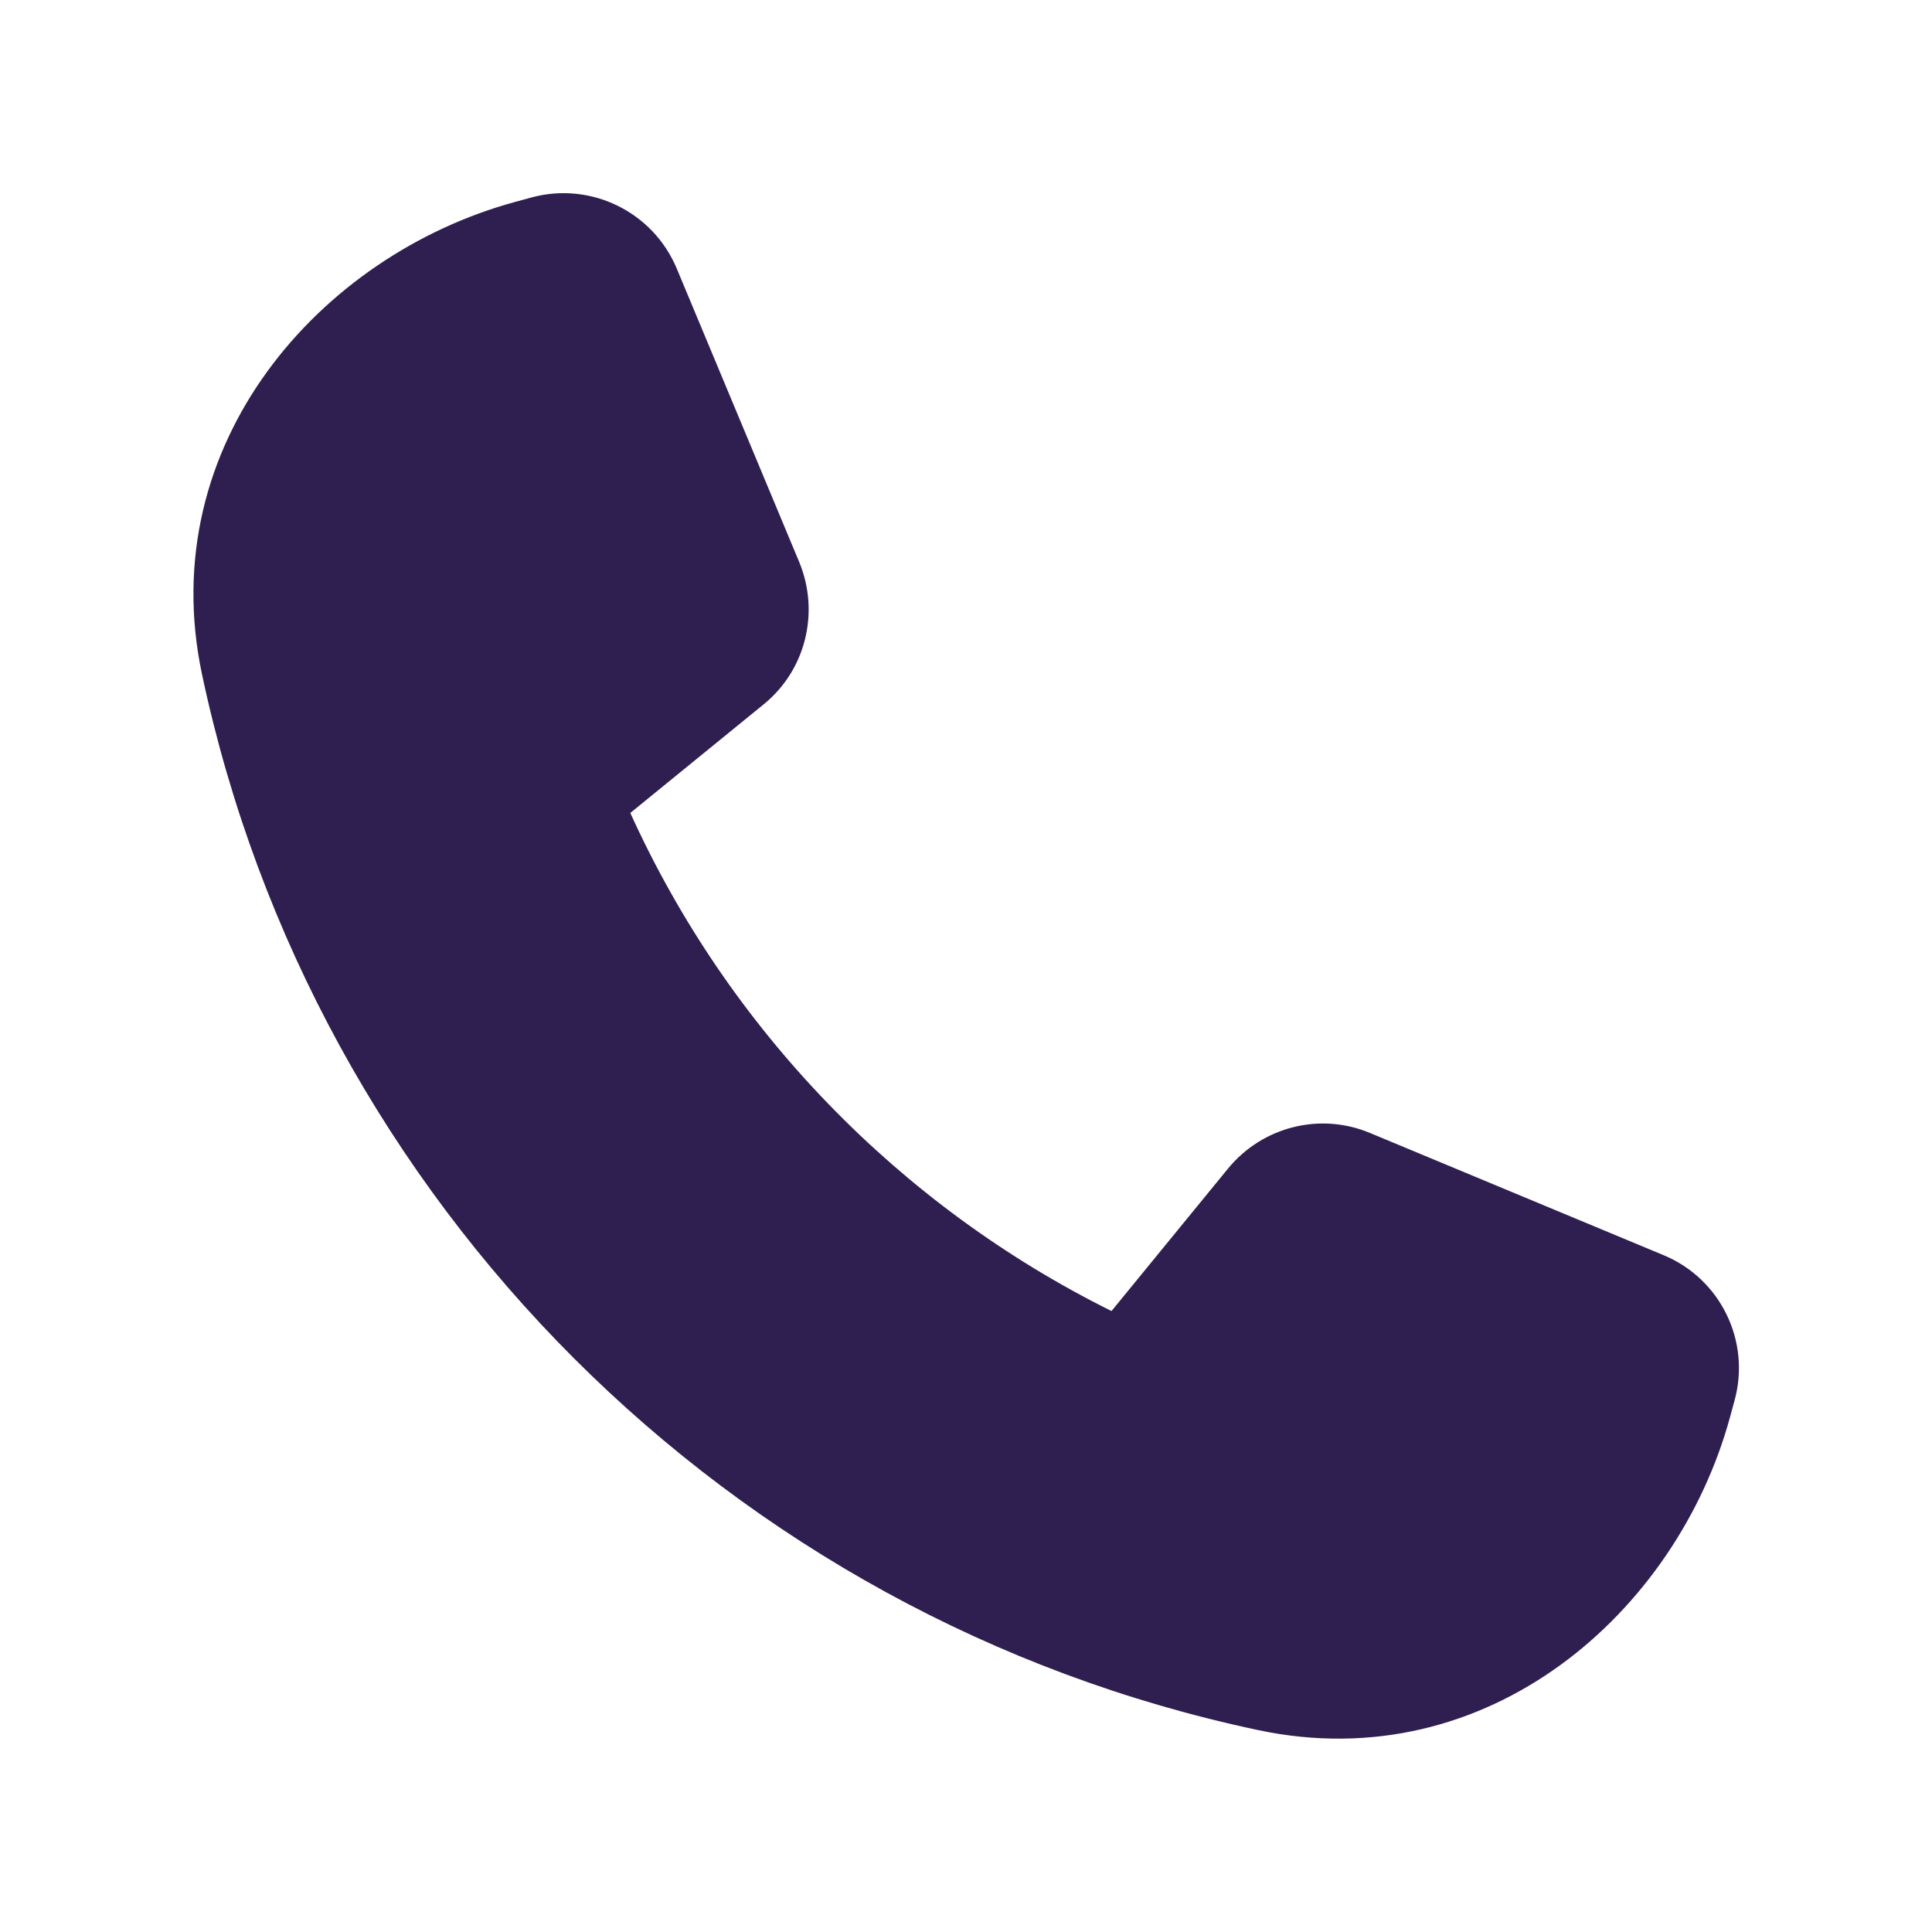
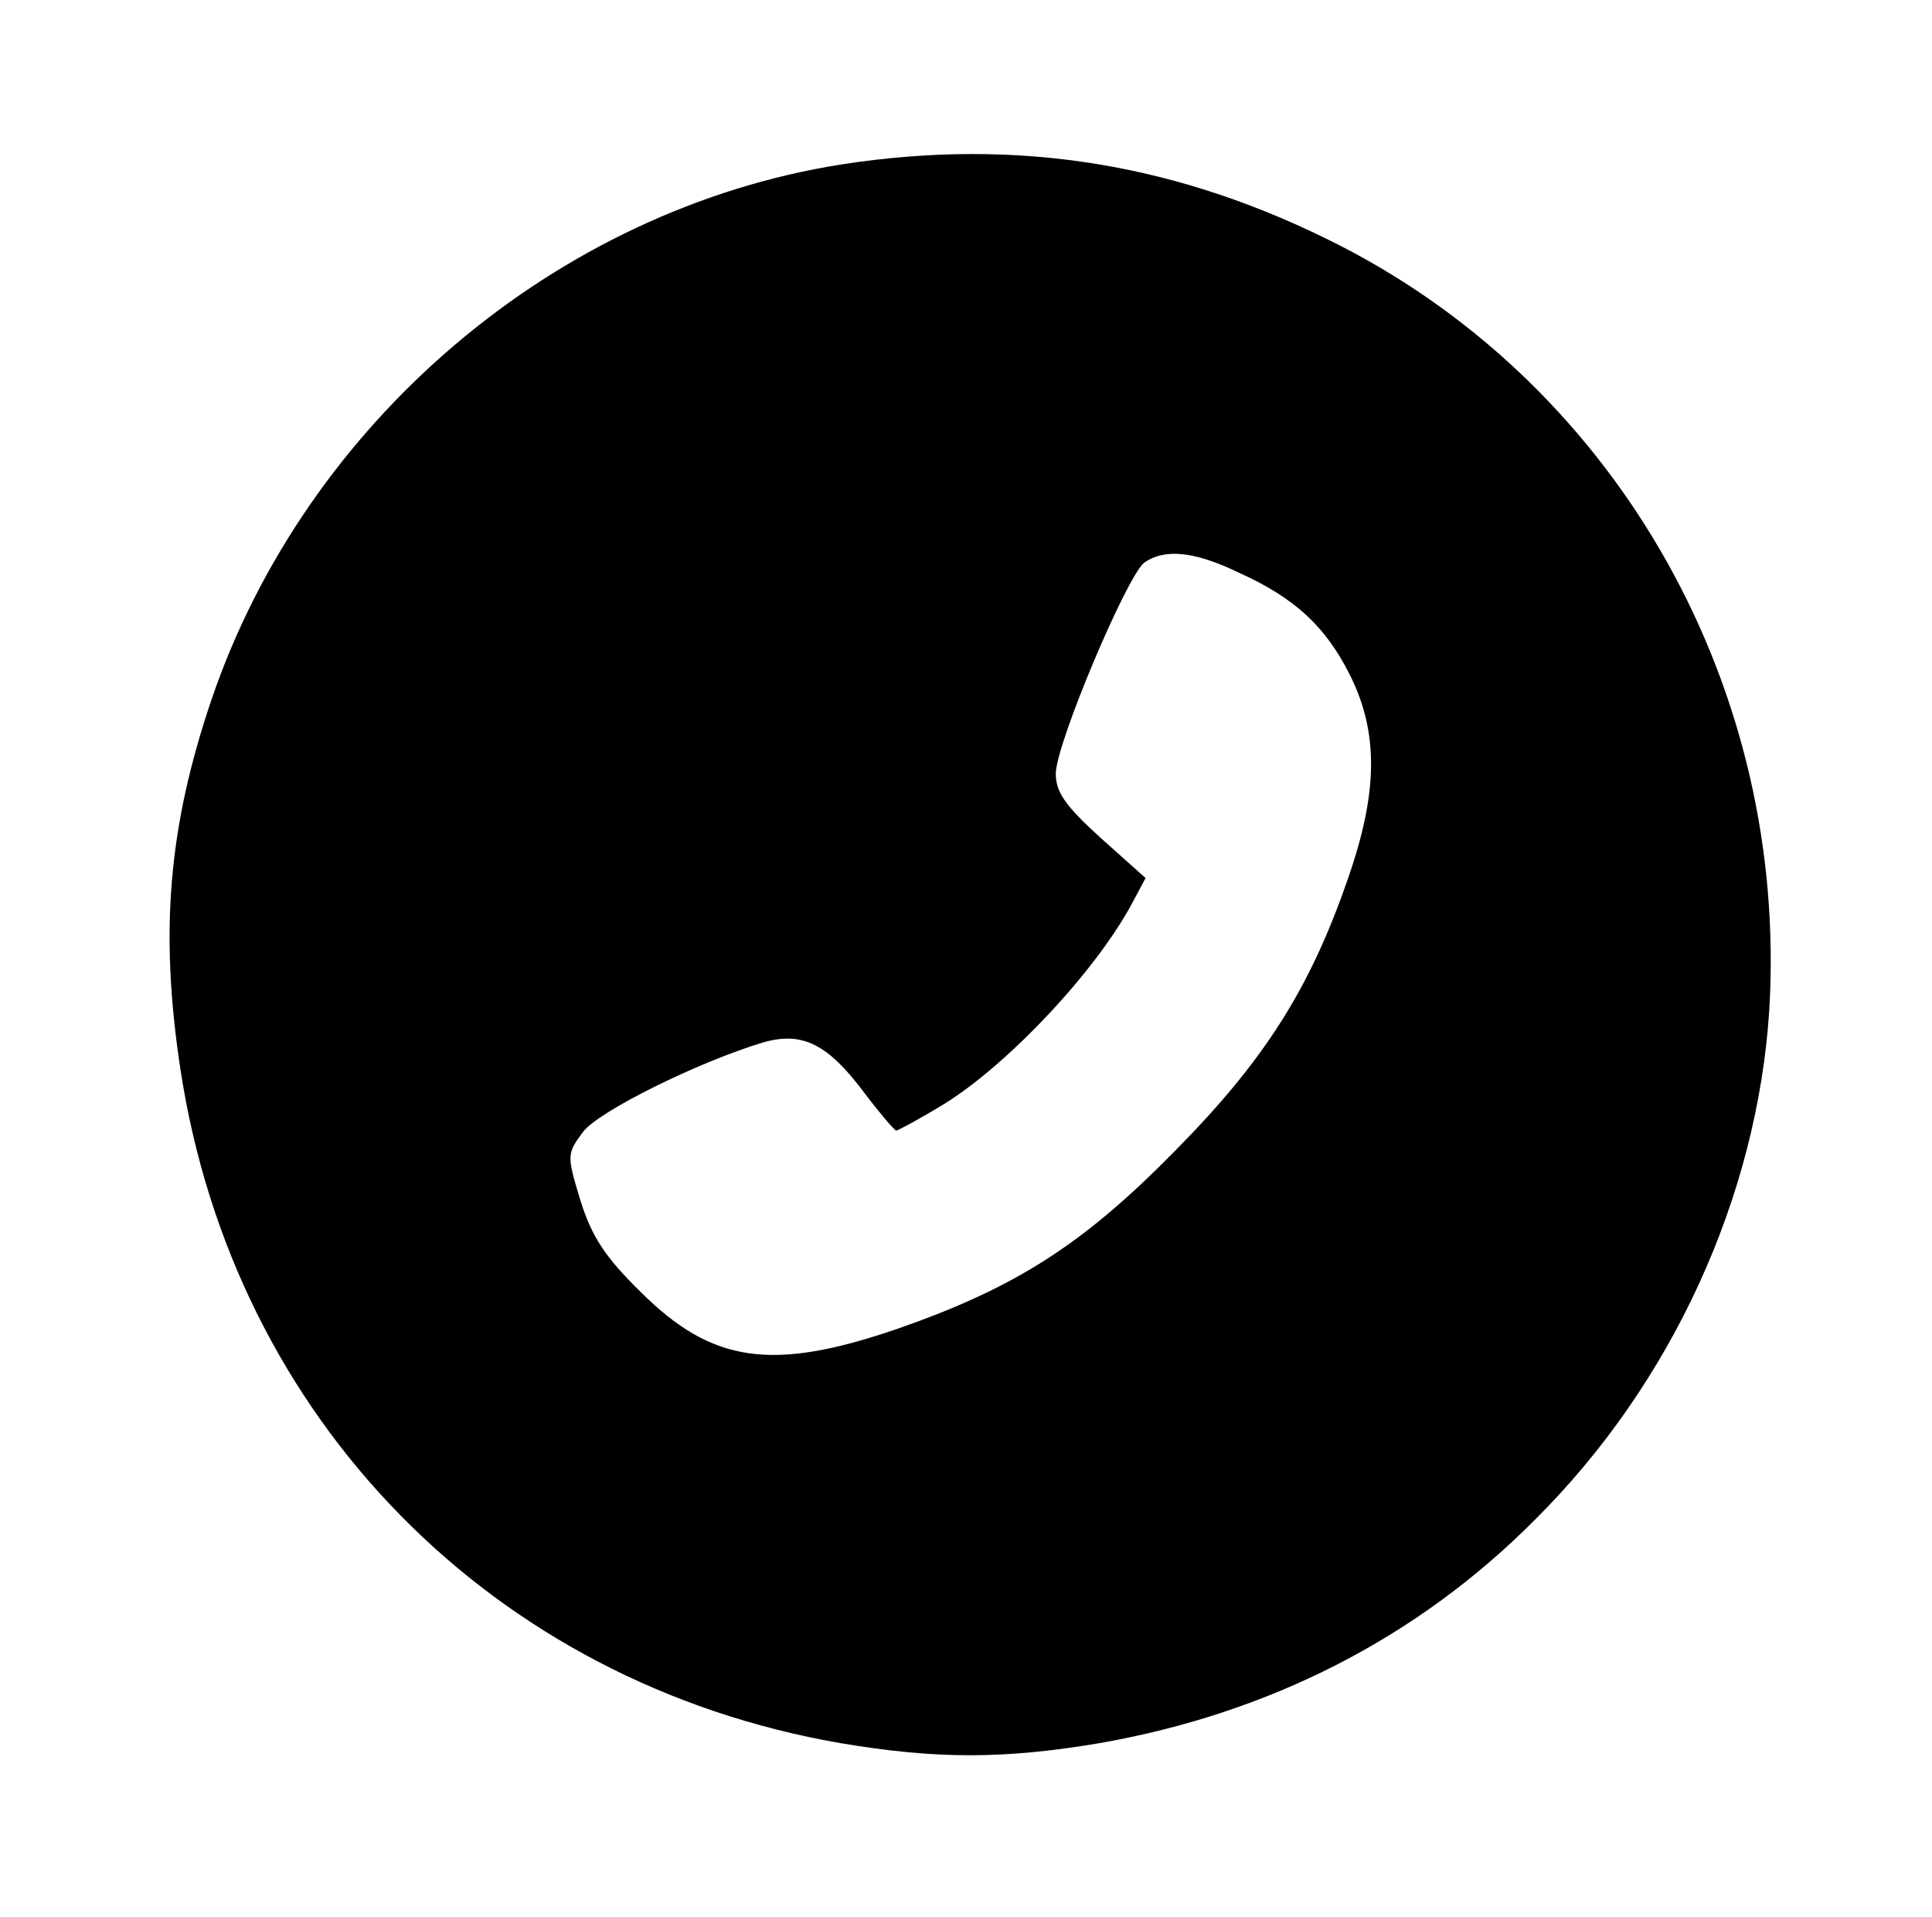
- <svg xmlns="http://www.w3.org/2000/svg" viewBox="0 0 640 640">
-   <path fill="rgb(47, 30, 80)" d="M224.2 89C216.3 70.1 195.7 60.1 176.1 65.4L170.6 66.9C106 84.5 50.8 147.1 66.9 223.3C104 398.3 241.7 536 416.7 573.1C493 589.3 555.5 534 573.1 469.4L574.6 463.9C580 444.2 569.9 423.6 551.1 415.8L453.8 375.3C437.3 368.4 418.2 373.2 406.8 387.1L368.2 434.3C297.9 399.4 241.3 341 208.8 269.3L253 233.3C266.9 222 271.6 202.9 264.8 186.3L224.2 89z" />
+ <svg xmlns="http://www.w3.org/2000/svg" version="1.0" width="241pt" height="239pt" viewBox="0 0 241 239" preserveAspectRatio="xMidYMid meet">
+   <g transform="translate(0,239) scale(0.1,-0.1)" fill="#000000" stroke="none">
+     <path d="M1050 2185 c-356 -56 -668 -321 -786 -667 -54 -159 -65 -290 -39 -461 66 -436 389 -766 824 -841 119 -20 203 -20 322 0 212 37 397 131 544 279 171 170 277 403 292 635 24 399 -186 774 -534 953 -201 103 -403 136 -623 102z m495 -509 c71 -32 109 -68 139 -128 36 -72 35 -147 -3 -255 -47 -136 -104 -226 -216 -339 -115 -117 -199 -170 -345 -221 -157 -54 -232 -43 -321 46 -44 43 -61 69 -75 114 -17 56 -17 58 3 85 19 26 145 88 225 112 49 14 81 -2 127 -64 19 -25 37 -46 39 -46 2 0 30 15 61 34 80 50 189 166 234 251 l16 30 -56 50 c-44 40 -56 57 -56 80 0 37 88 245 110 263 25 18 62 15 118 -12z" />
+   </g>
</svg>
